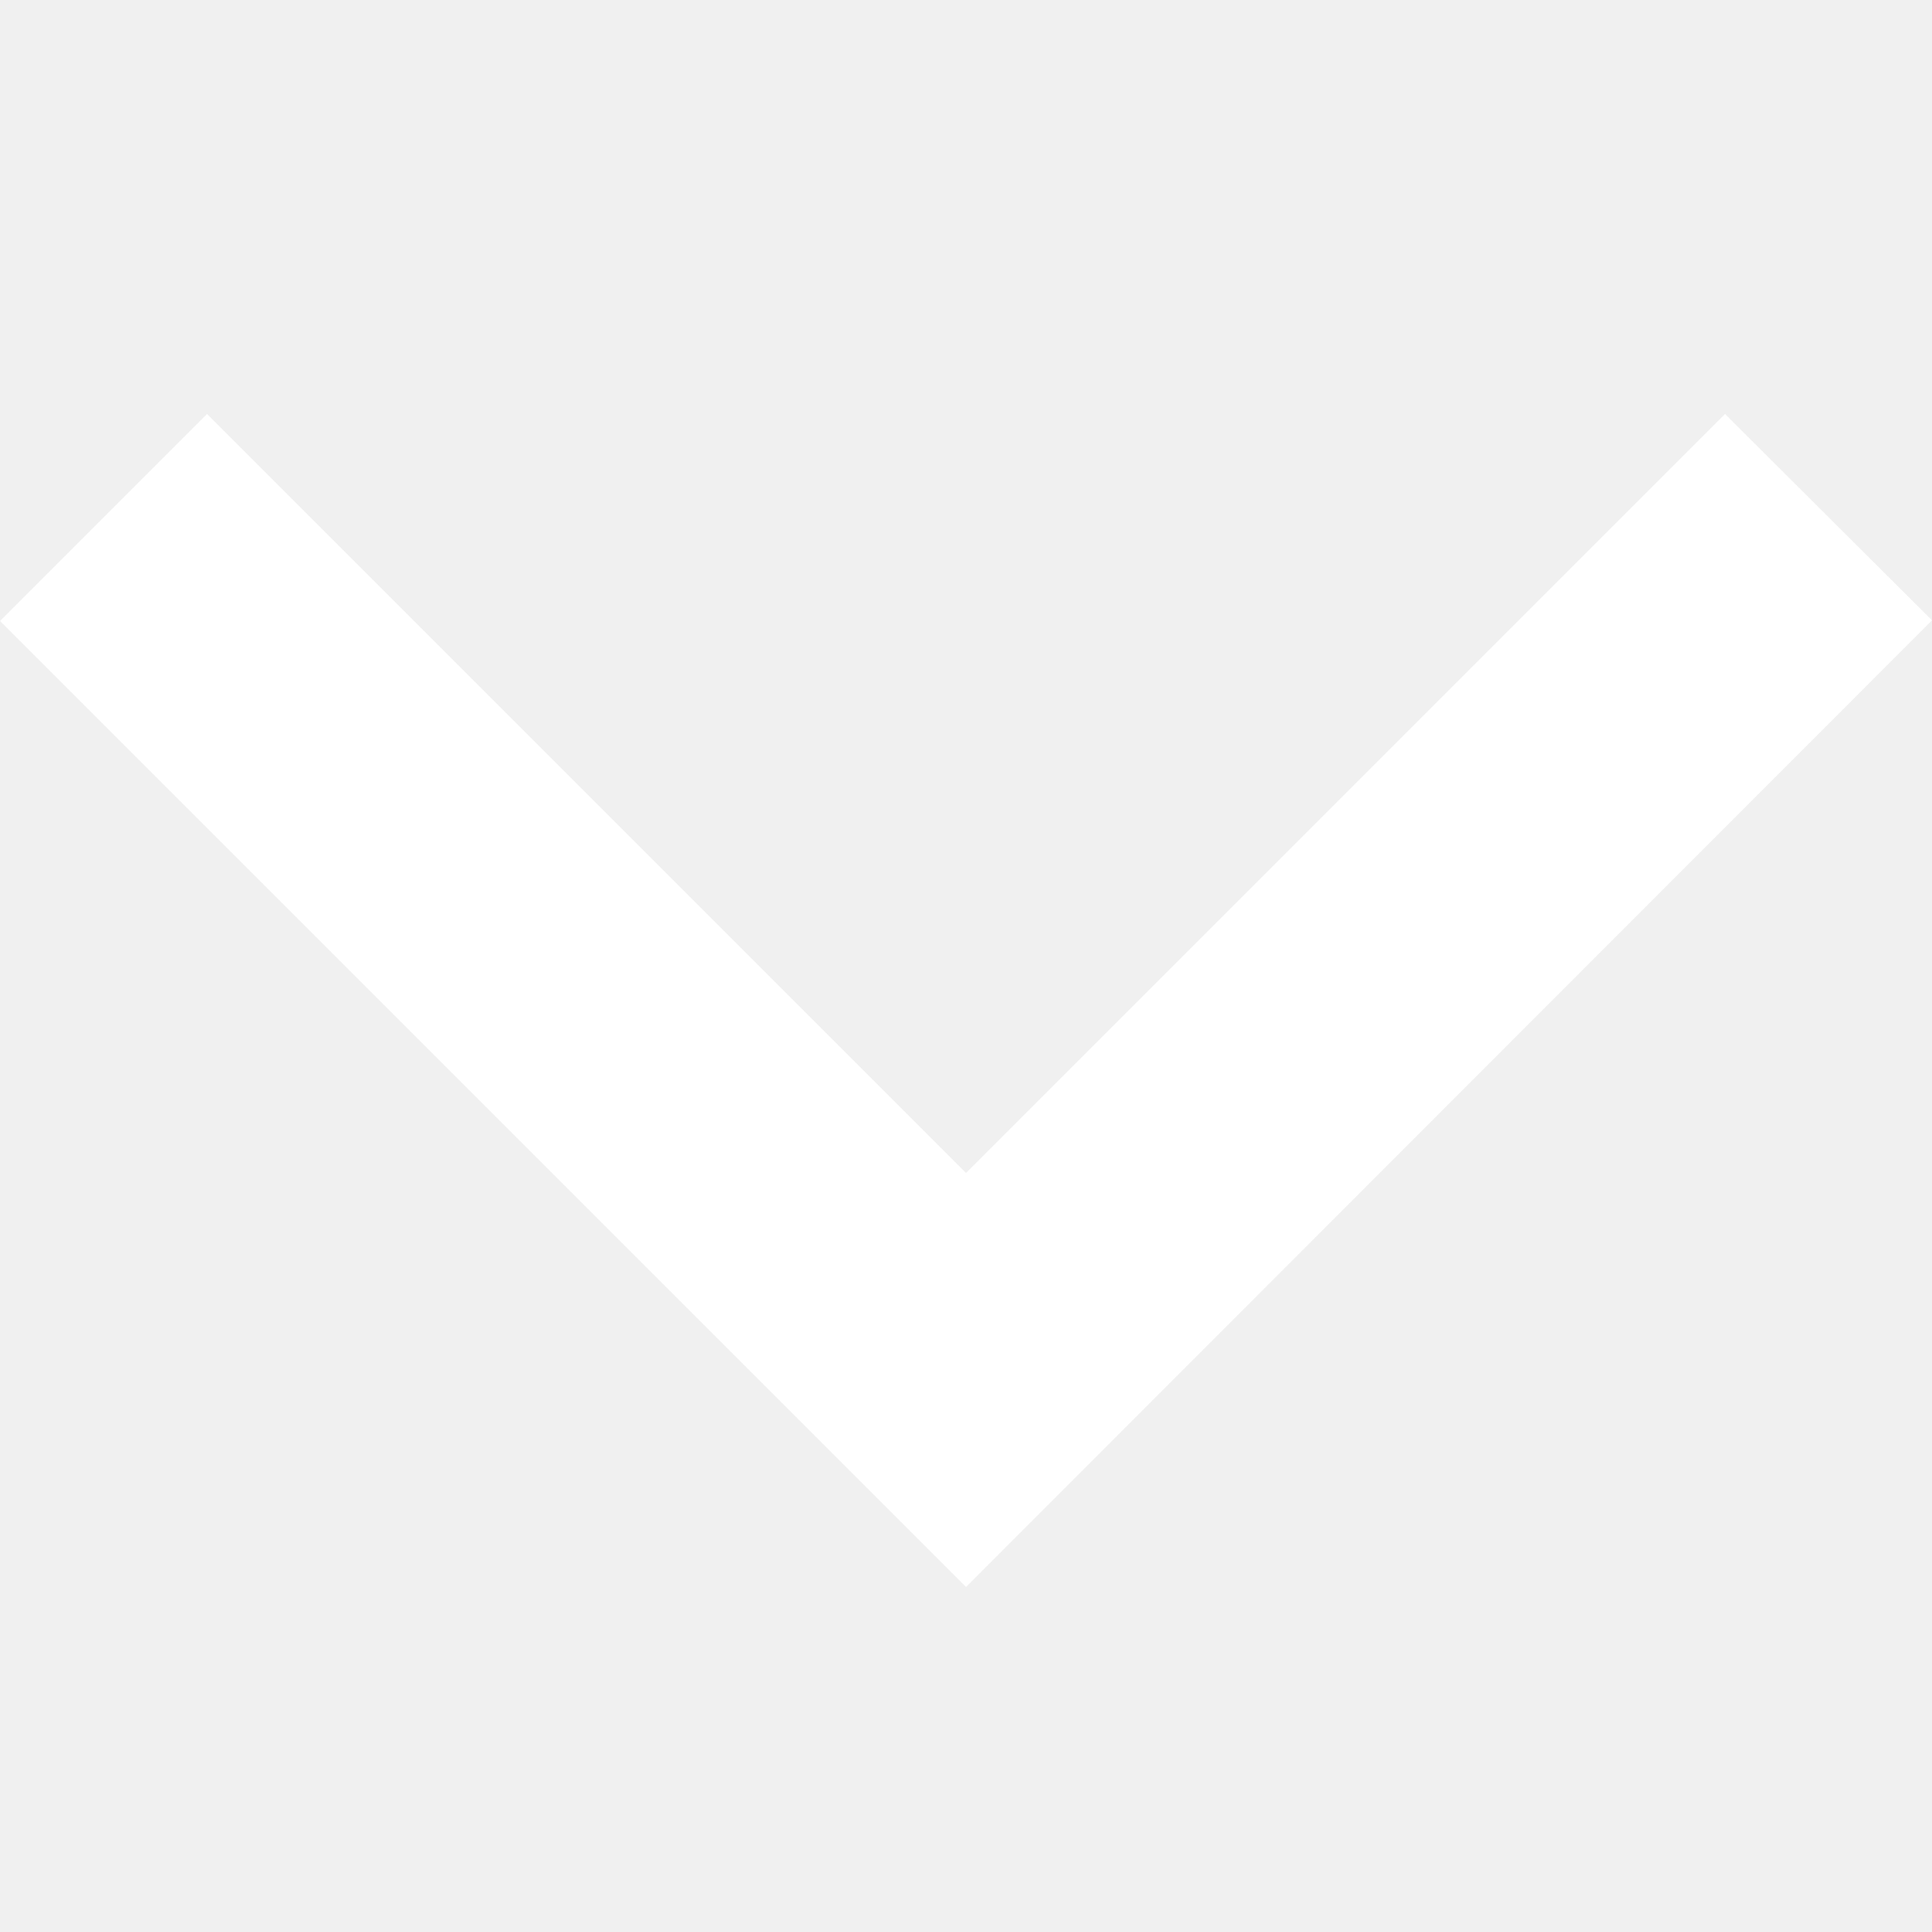
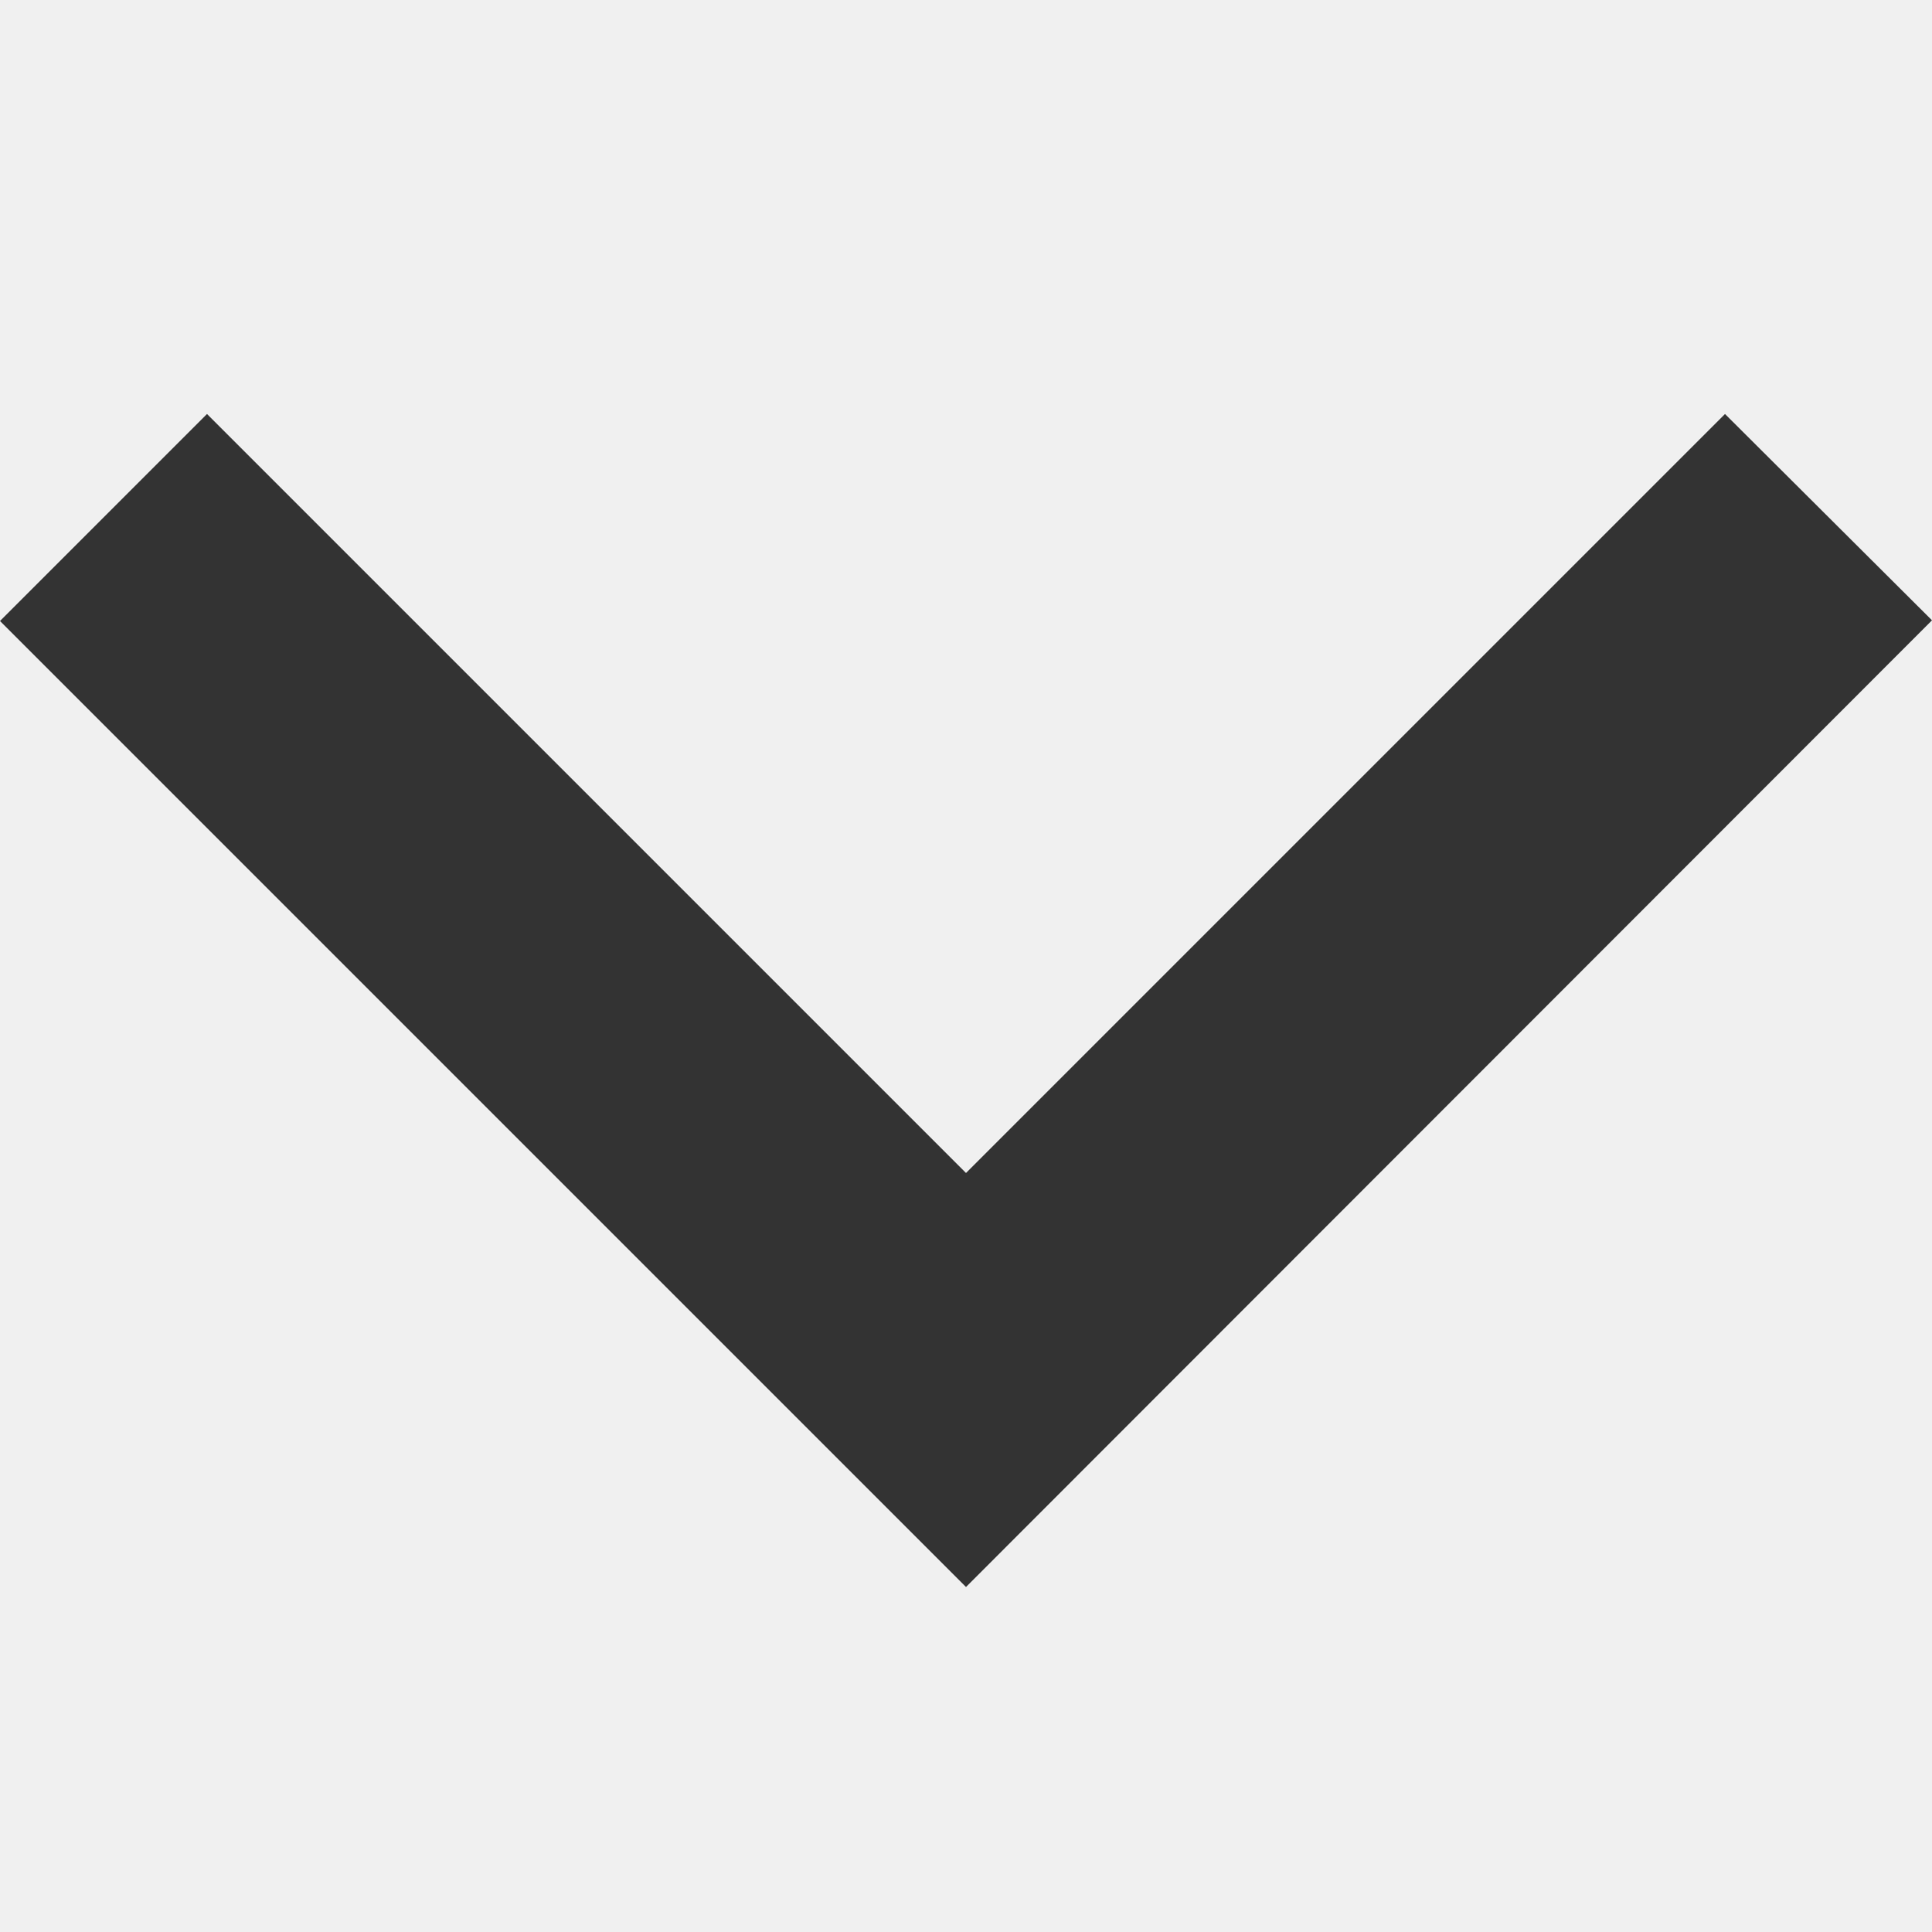
<svg xmlns="http://www.w3.org/2000/svg" id="Layer_2" data-name="Layer 2" viewBox="0 0 28 28">
  <defs>
-     <style>.cls-1{fill:#fff;}</style>
+     <style>.cls-1{fill:#333;}</style>
  </defs>
  <polygon class="cls-1" points="28 8.99 14 23 0 9 3 6 14 17 25 6 28 8.99" />
</svg>
